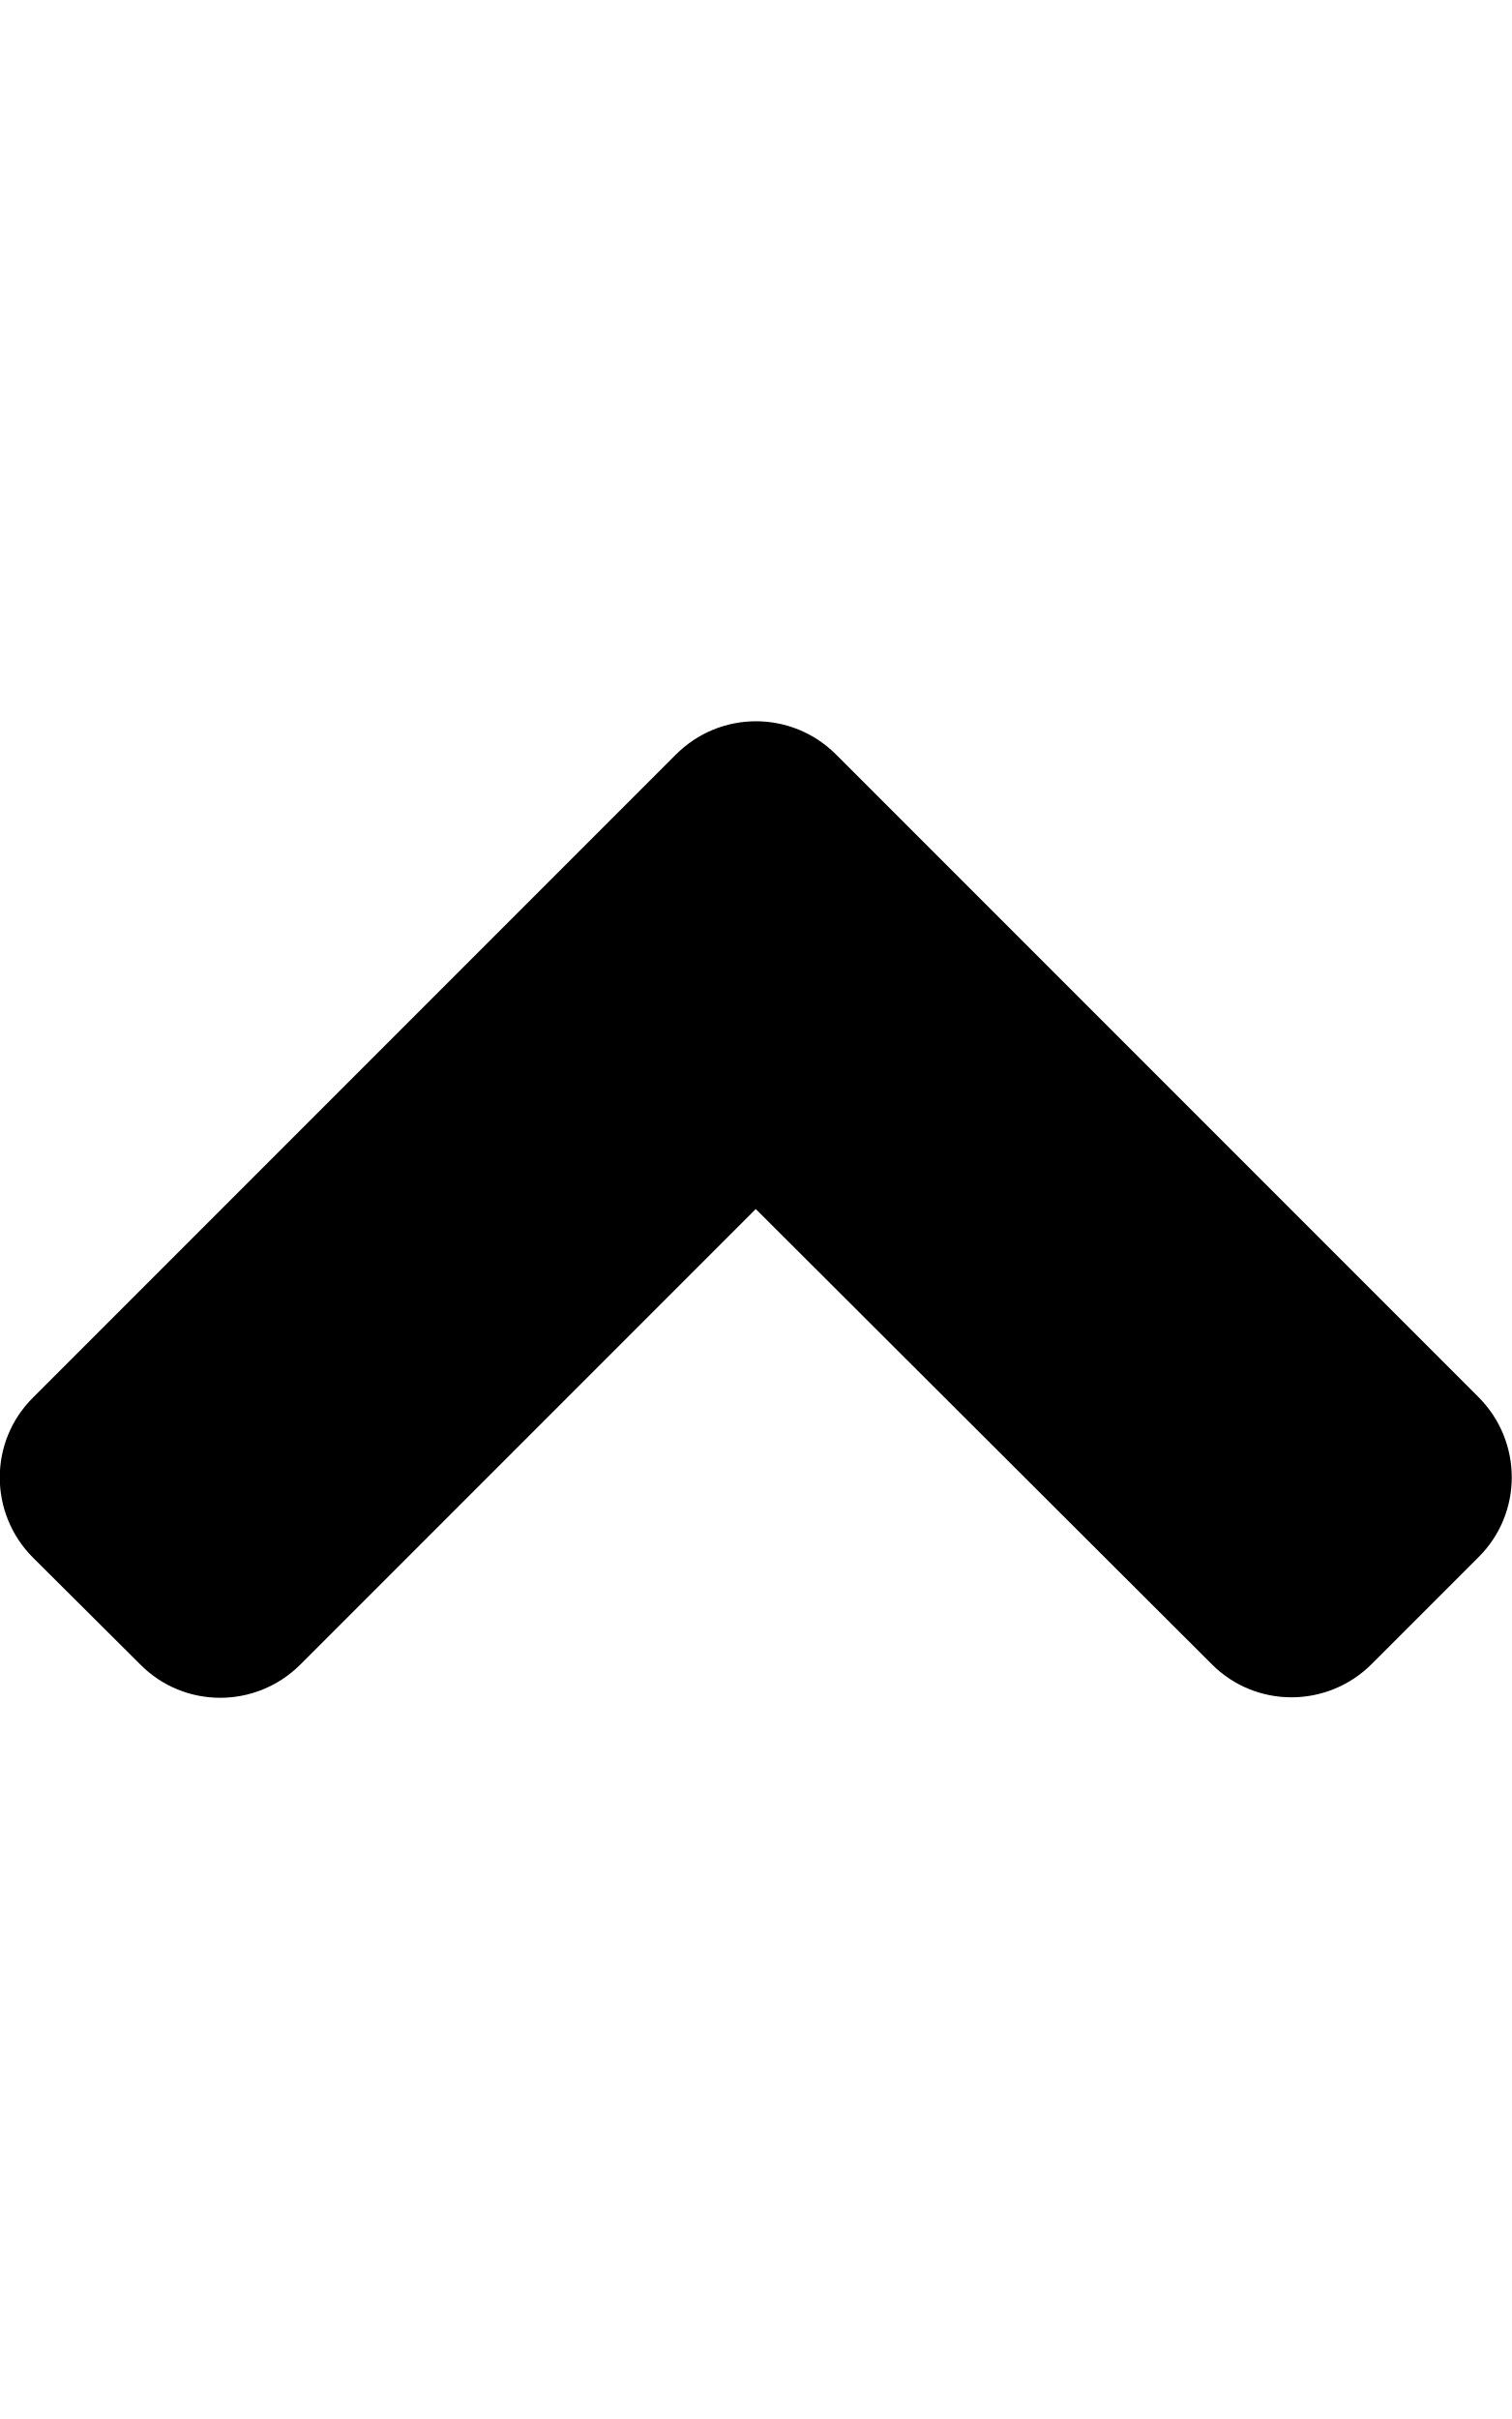
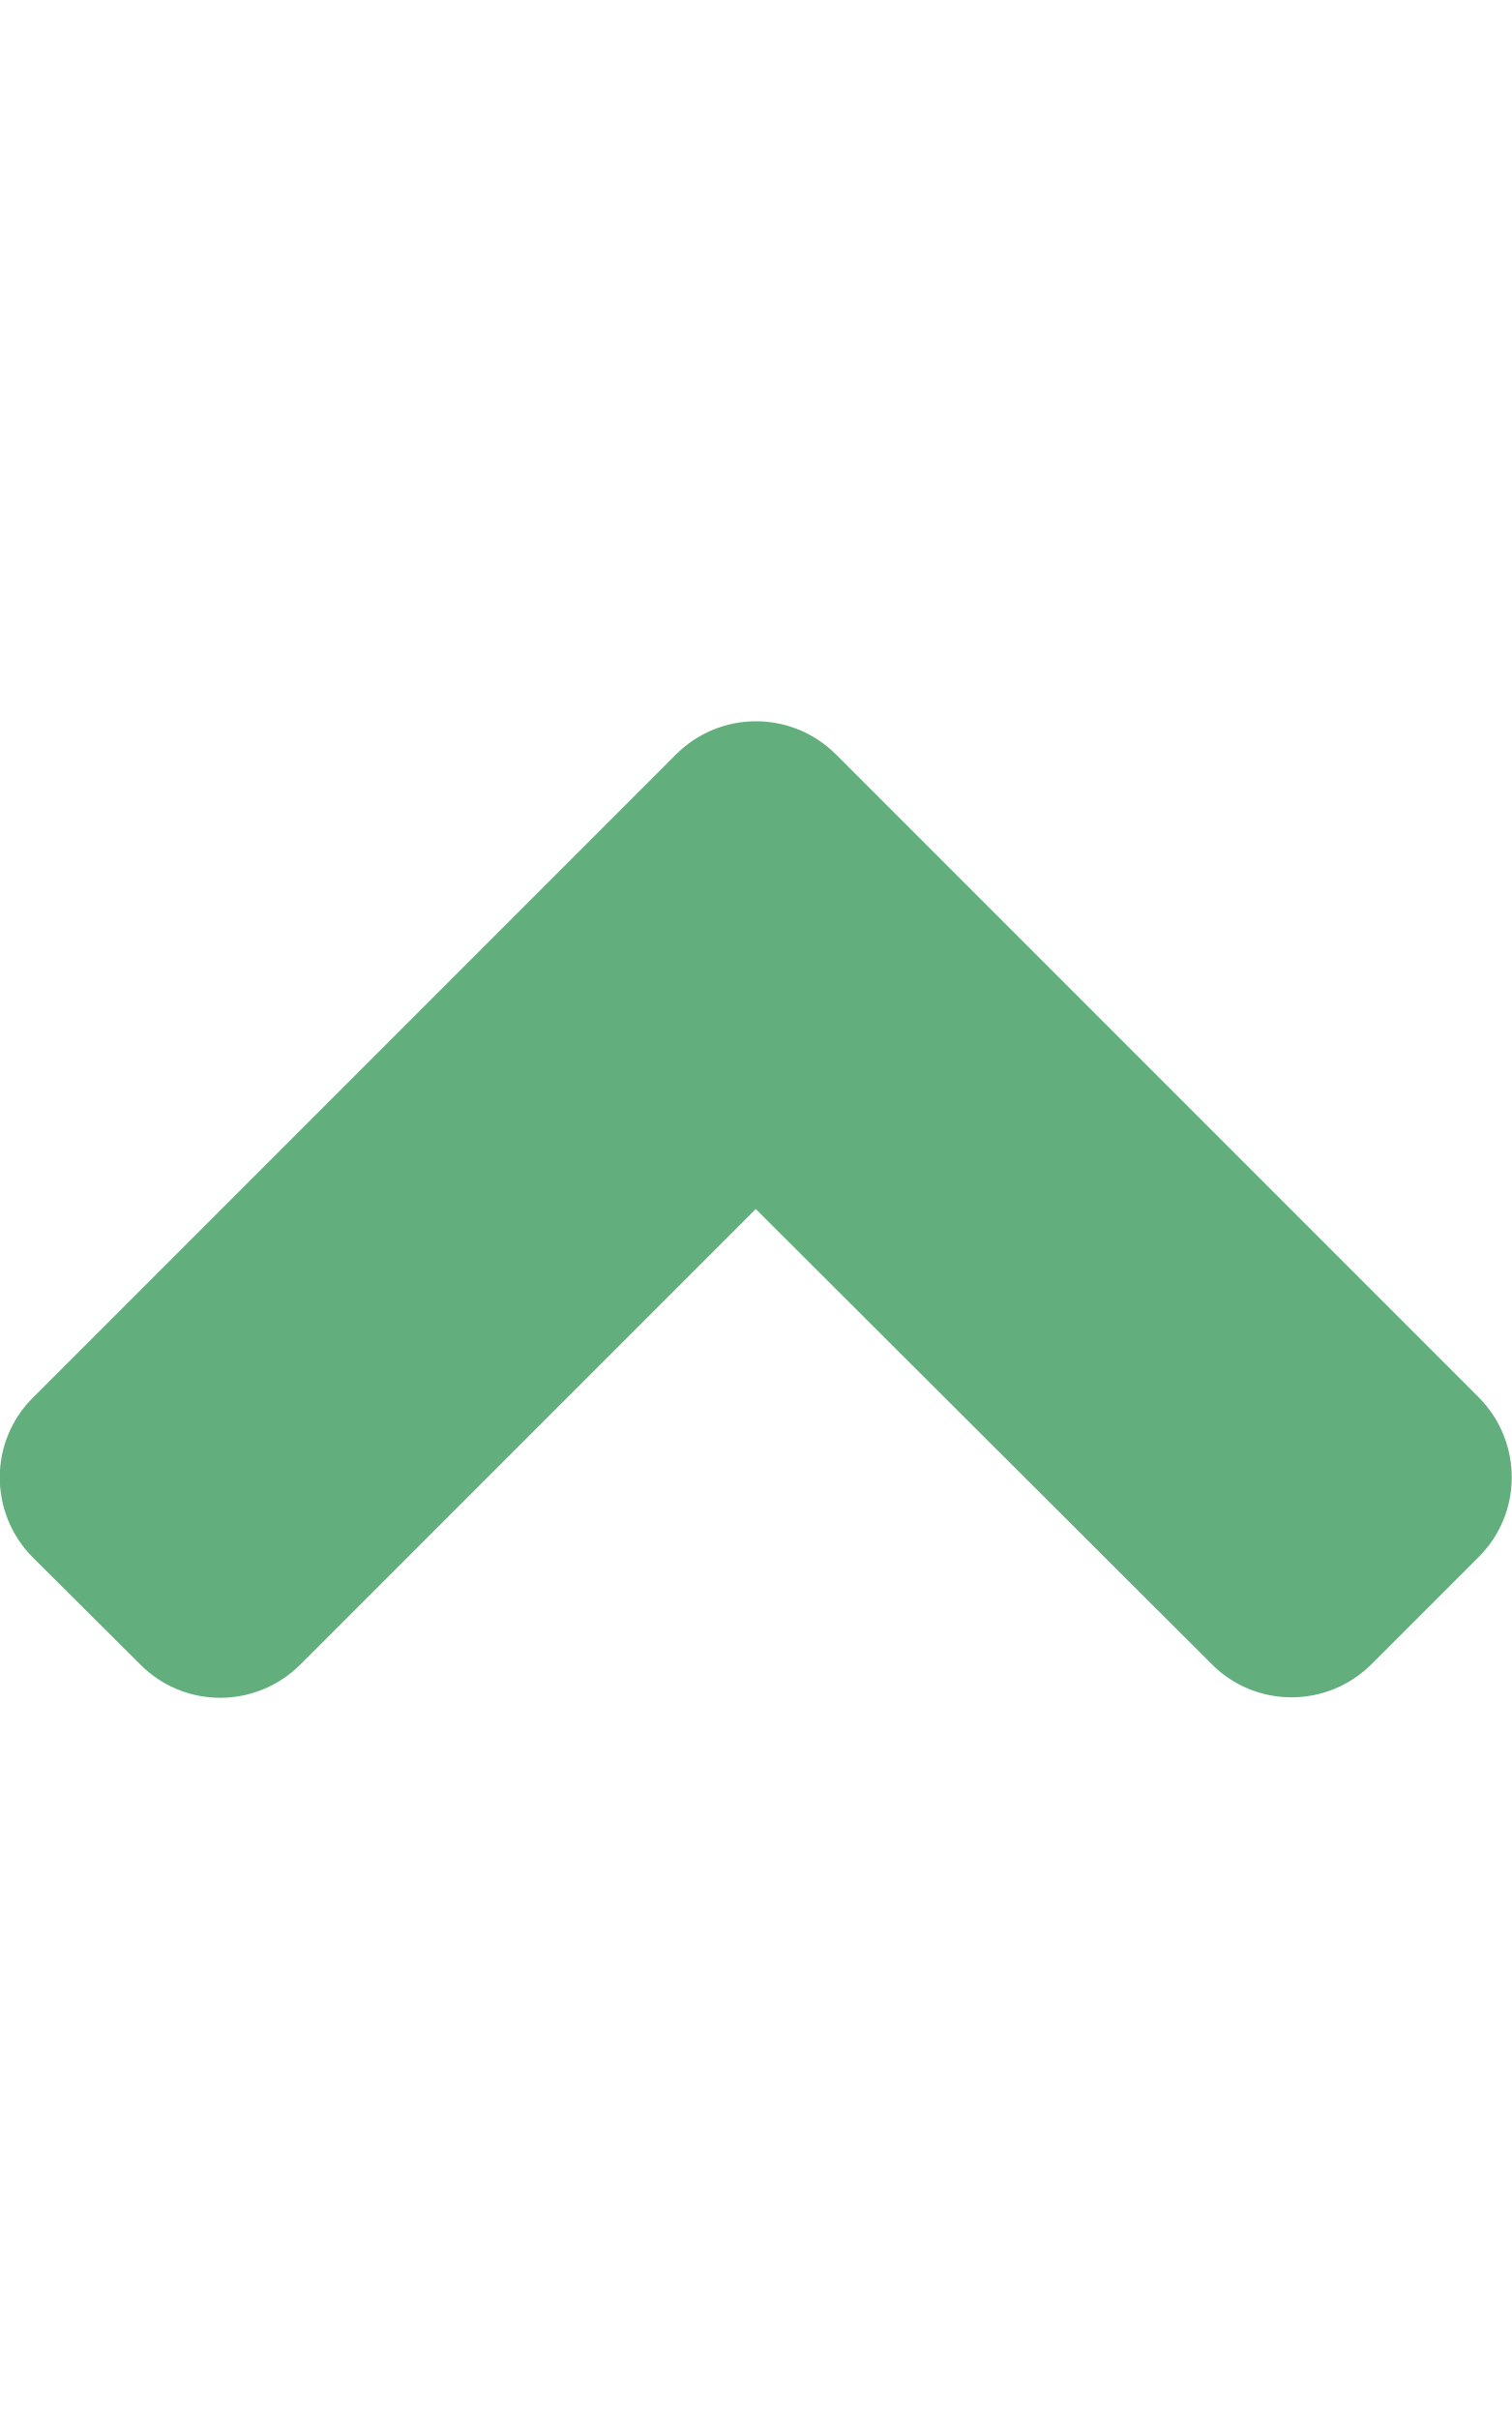
- <svg xmlns="http://www.w3.org/2000/svg" aria-hidden="true" focusable="false" data-prefix="fas" data-icon="angle-up" class="svg-inline--fa fa-angle-up fa-w-10" role="img" viewBox="0 0 320 512">
-   <path fill="currentColor" d="M177 159.7l136 136c9.4 9.4 9.4 24.6 0 33.9l-22.6 22.6c-9.4 9.4-24.6 9.4-33.9 0L160 255.9l-96.4 96.4c-9.4 9.4-24.6 9.4-33.9 0L7 329.7c-9.4-9.4-9.4-24.6 0-33.9l136-136c9.4-9.5 24.6-9.5 34-.1z" />
+ <svg xmlns="http://www.w3.org/2000/svg" aria-hidden="true" focusable="false" data-prefix="fas" data-icon="angle-up" class="svg-inline--fa fa-angle-up fa-w-10" role="img" height="24px" viewBox="0 0 320 512">
+   <path fill="#62AE7D" d="M177 159.7l136 136c9.4 9.4 9.4 24.6 0 33.9l-22.6 22.6c-9.4 9.4-24.6 9.4-33.9 0L160 255.9l-96.4 96.4c-9.4 9.4-24.6 9.4-33.9 0L7 329.7c-9.4-9.4-9.4-24.6 0-33.9l136-136c9.4-9.5 24.6-9.5 34-.1z" />
</svg>
